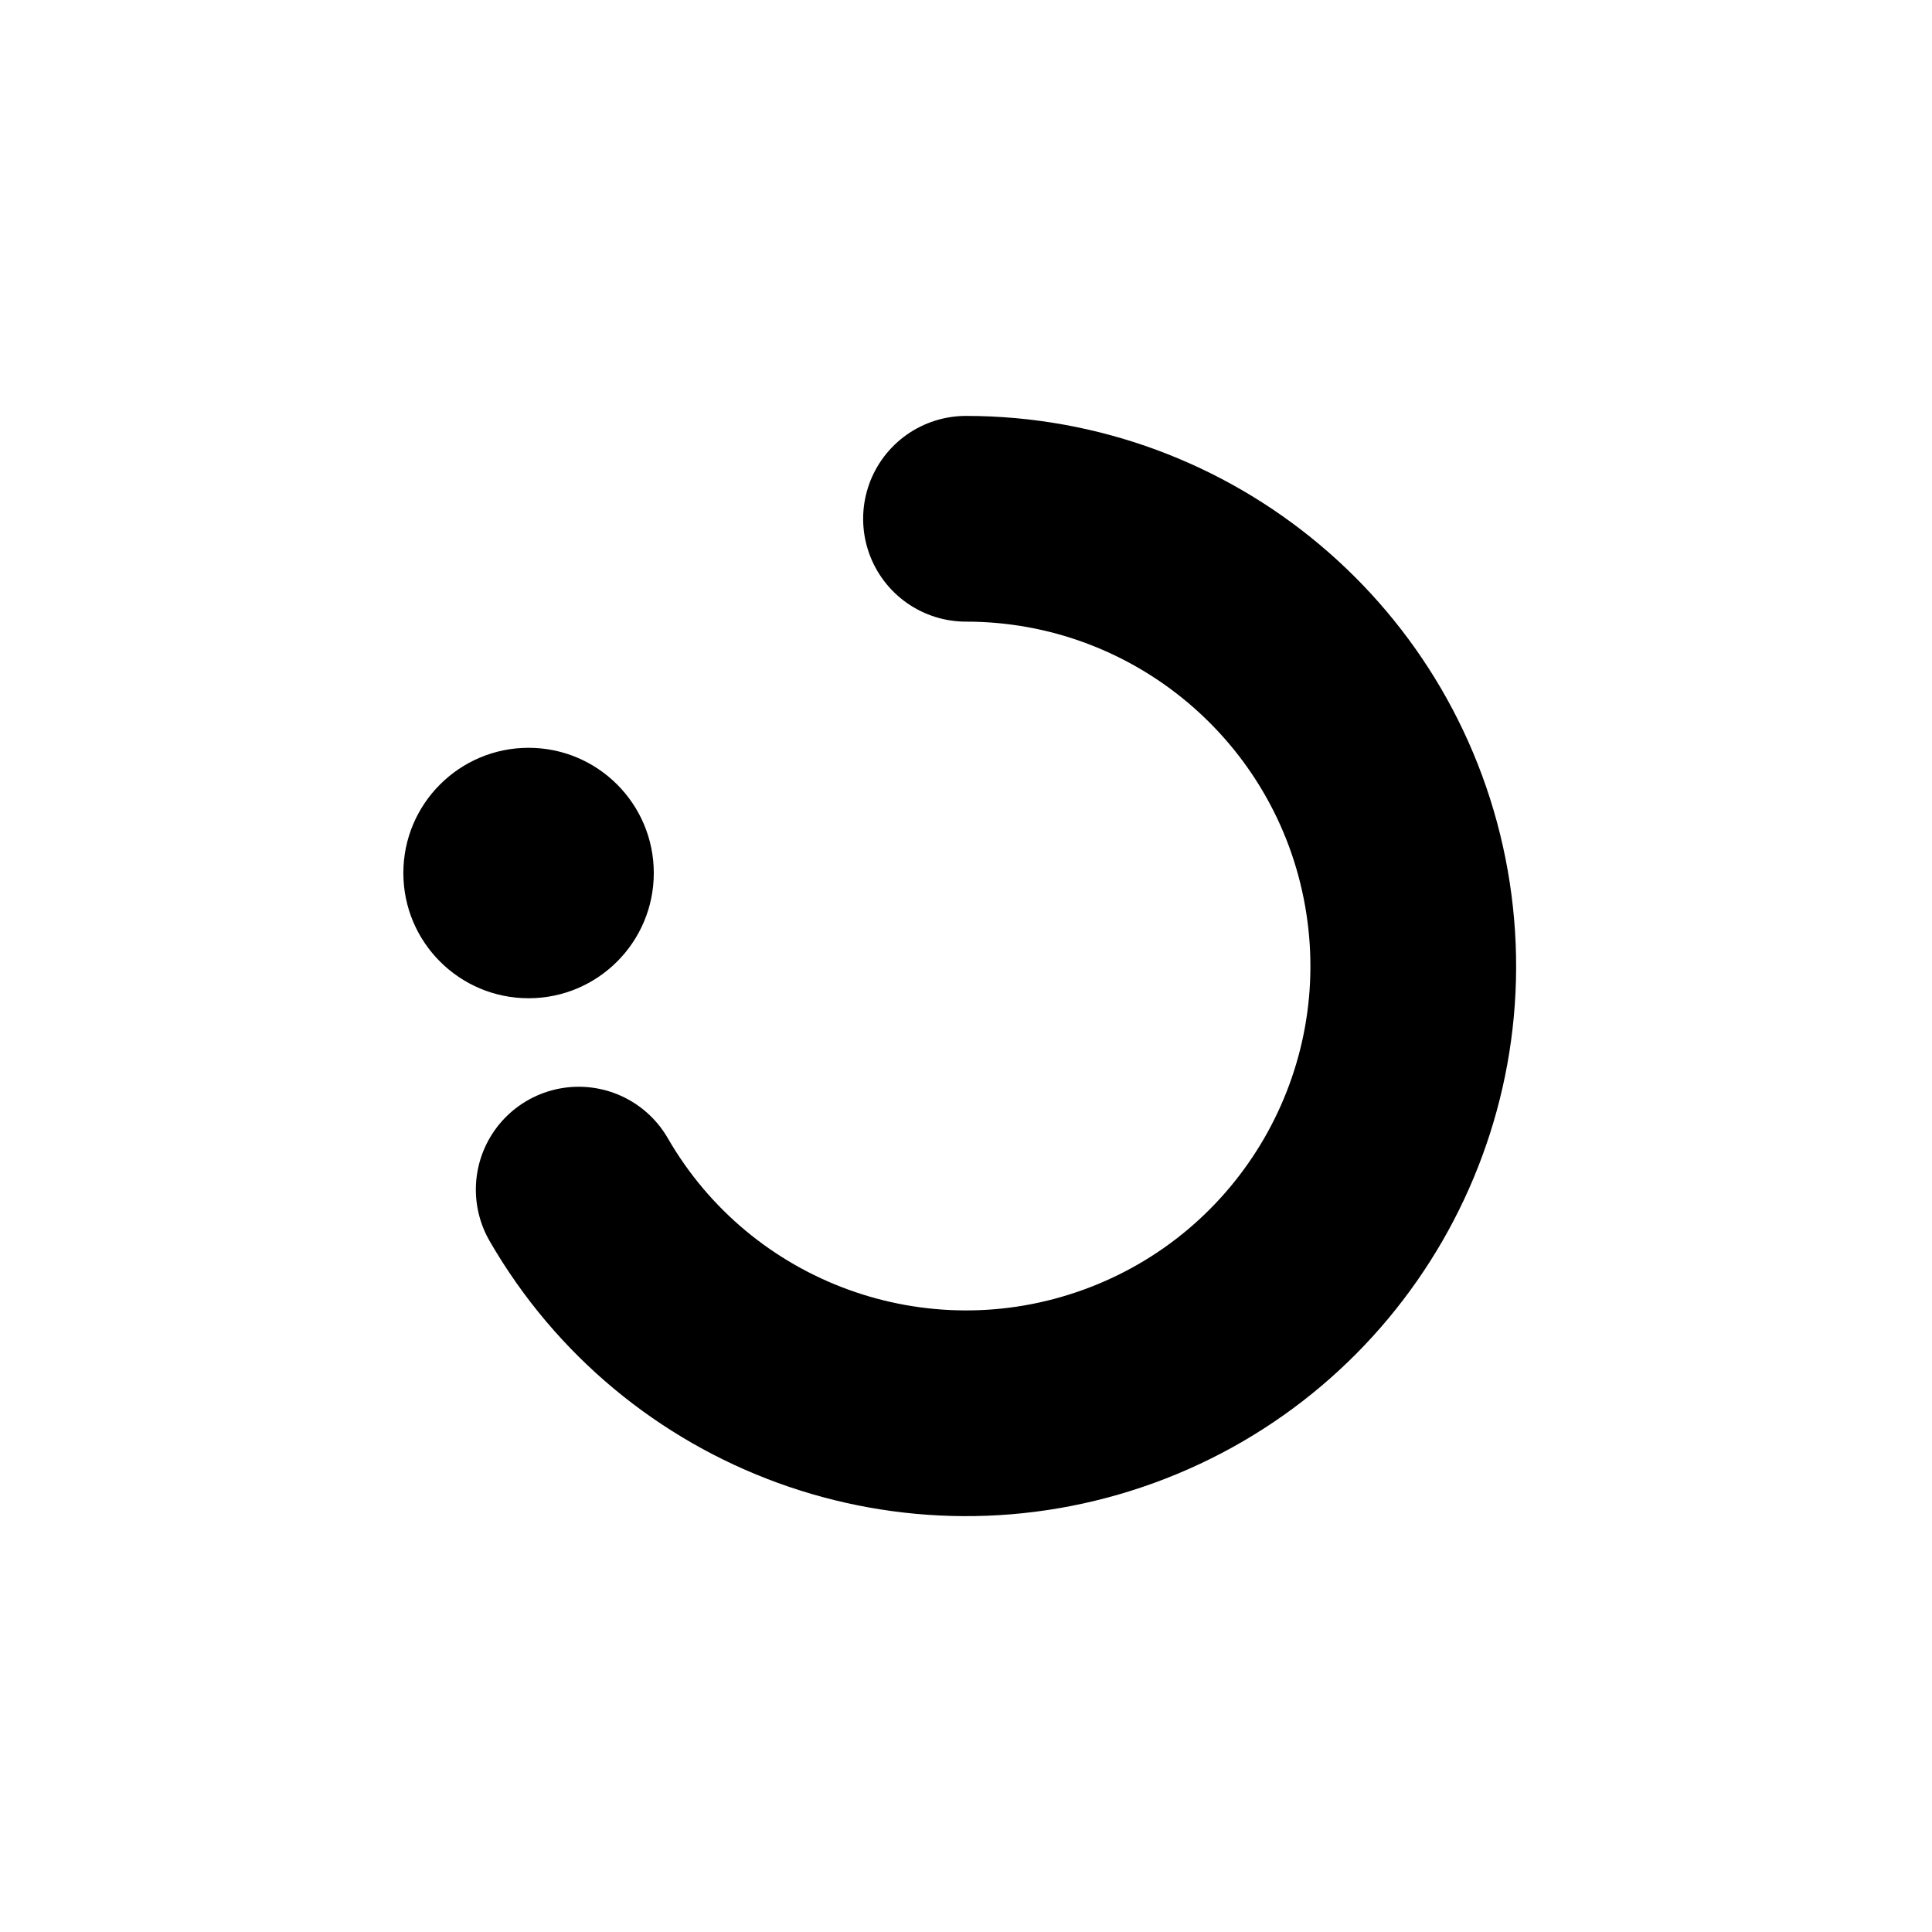
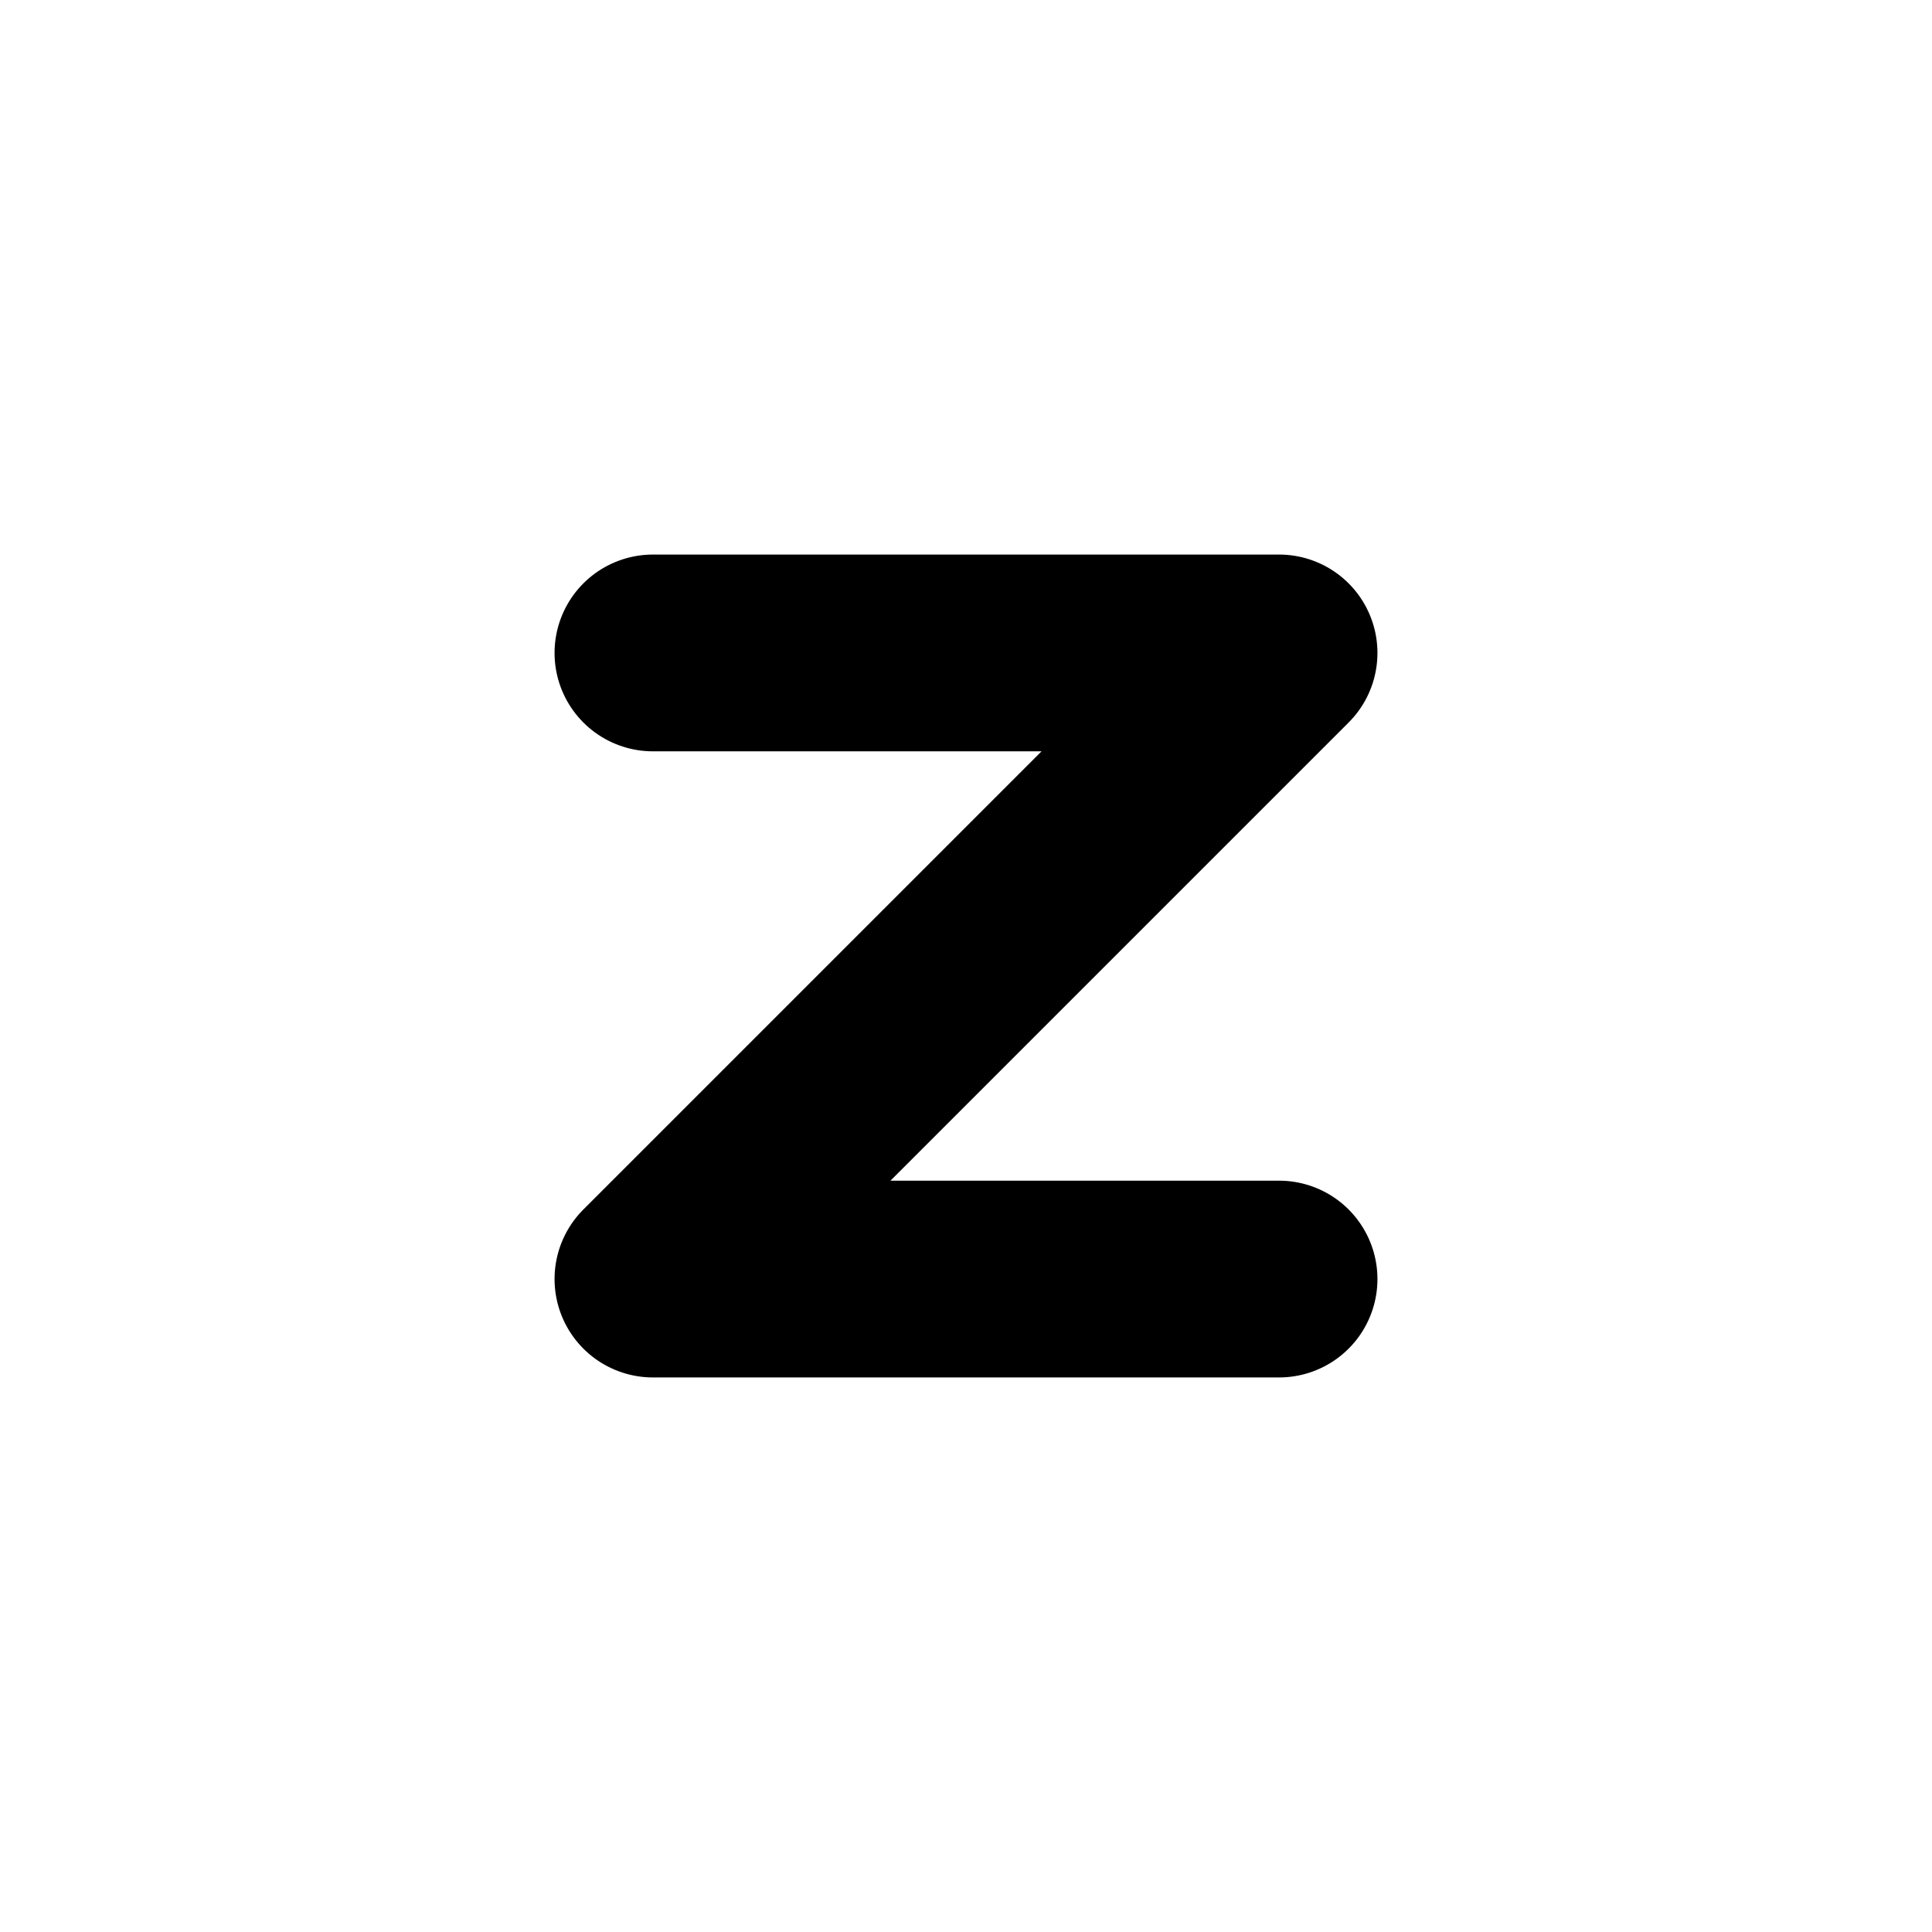
<svg xmlns="http://www.w3.org/2000/svg" viewBox="0 0 432 432">
-   <path d="M216.00 116.00A100 100 0 1 1 129.40 266.00" fill="none" stroke="#000000" stroke-width="46" stroke-linecap="round" />
-   <circle cx="118.19" cy="195.21" r="28" fill="#000000" />
+   <path d="M146 146H286L146 286H286" fill="none" stroke="#000000" stroke-width="44" stroke-linecap="round" stroke-linejoin="round" />
</svg>
